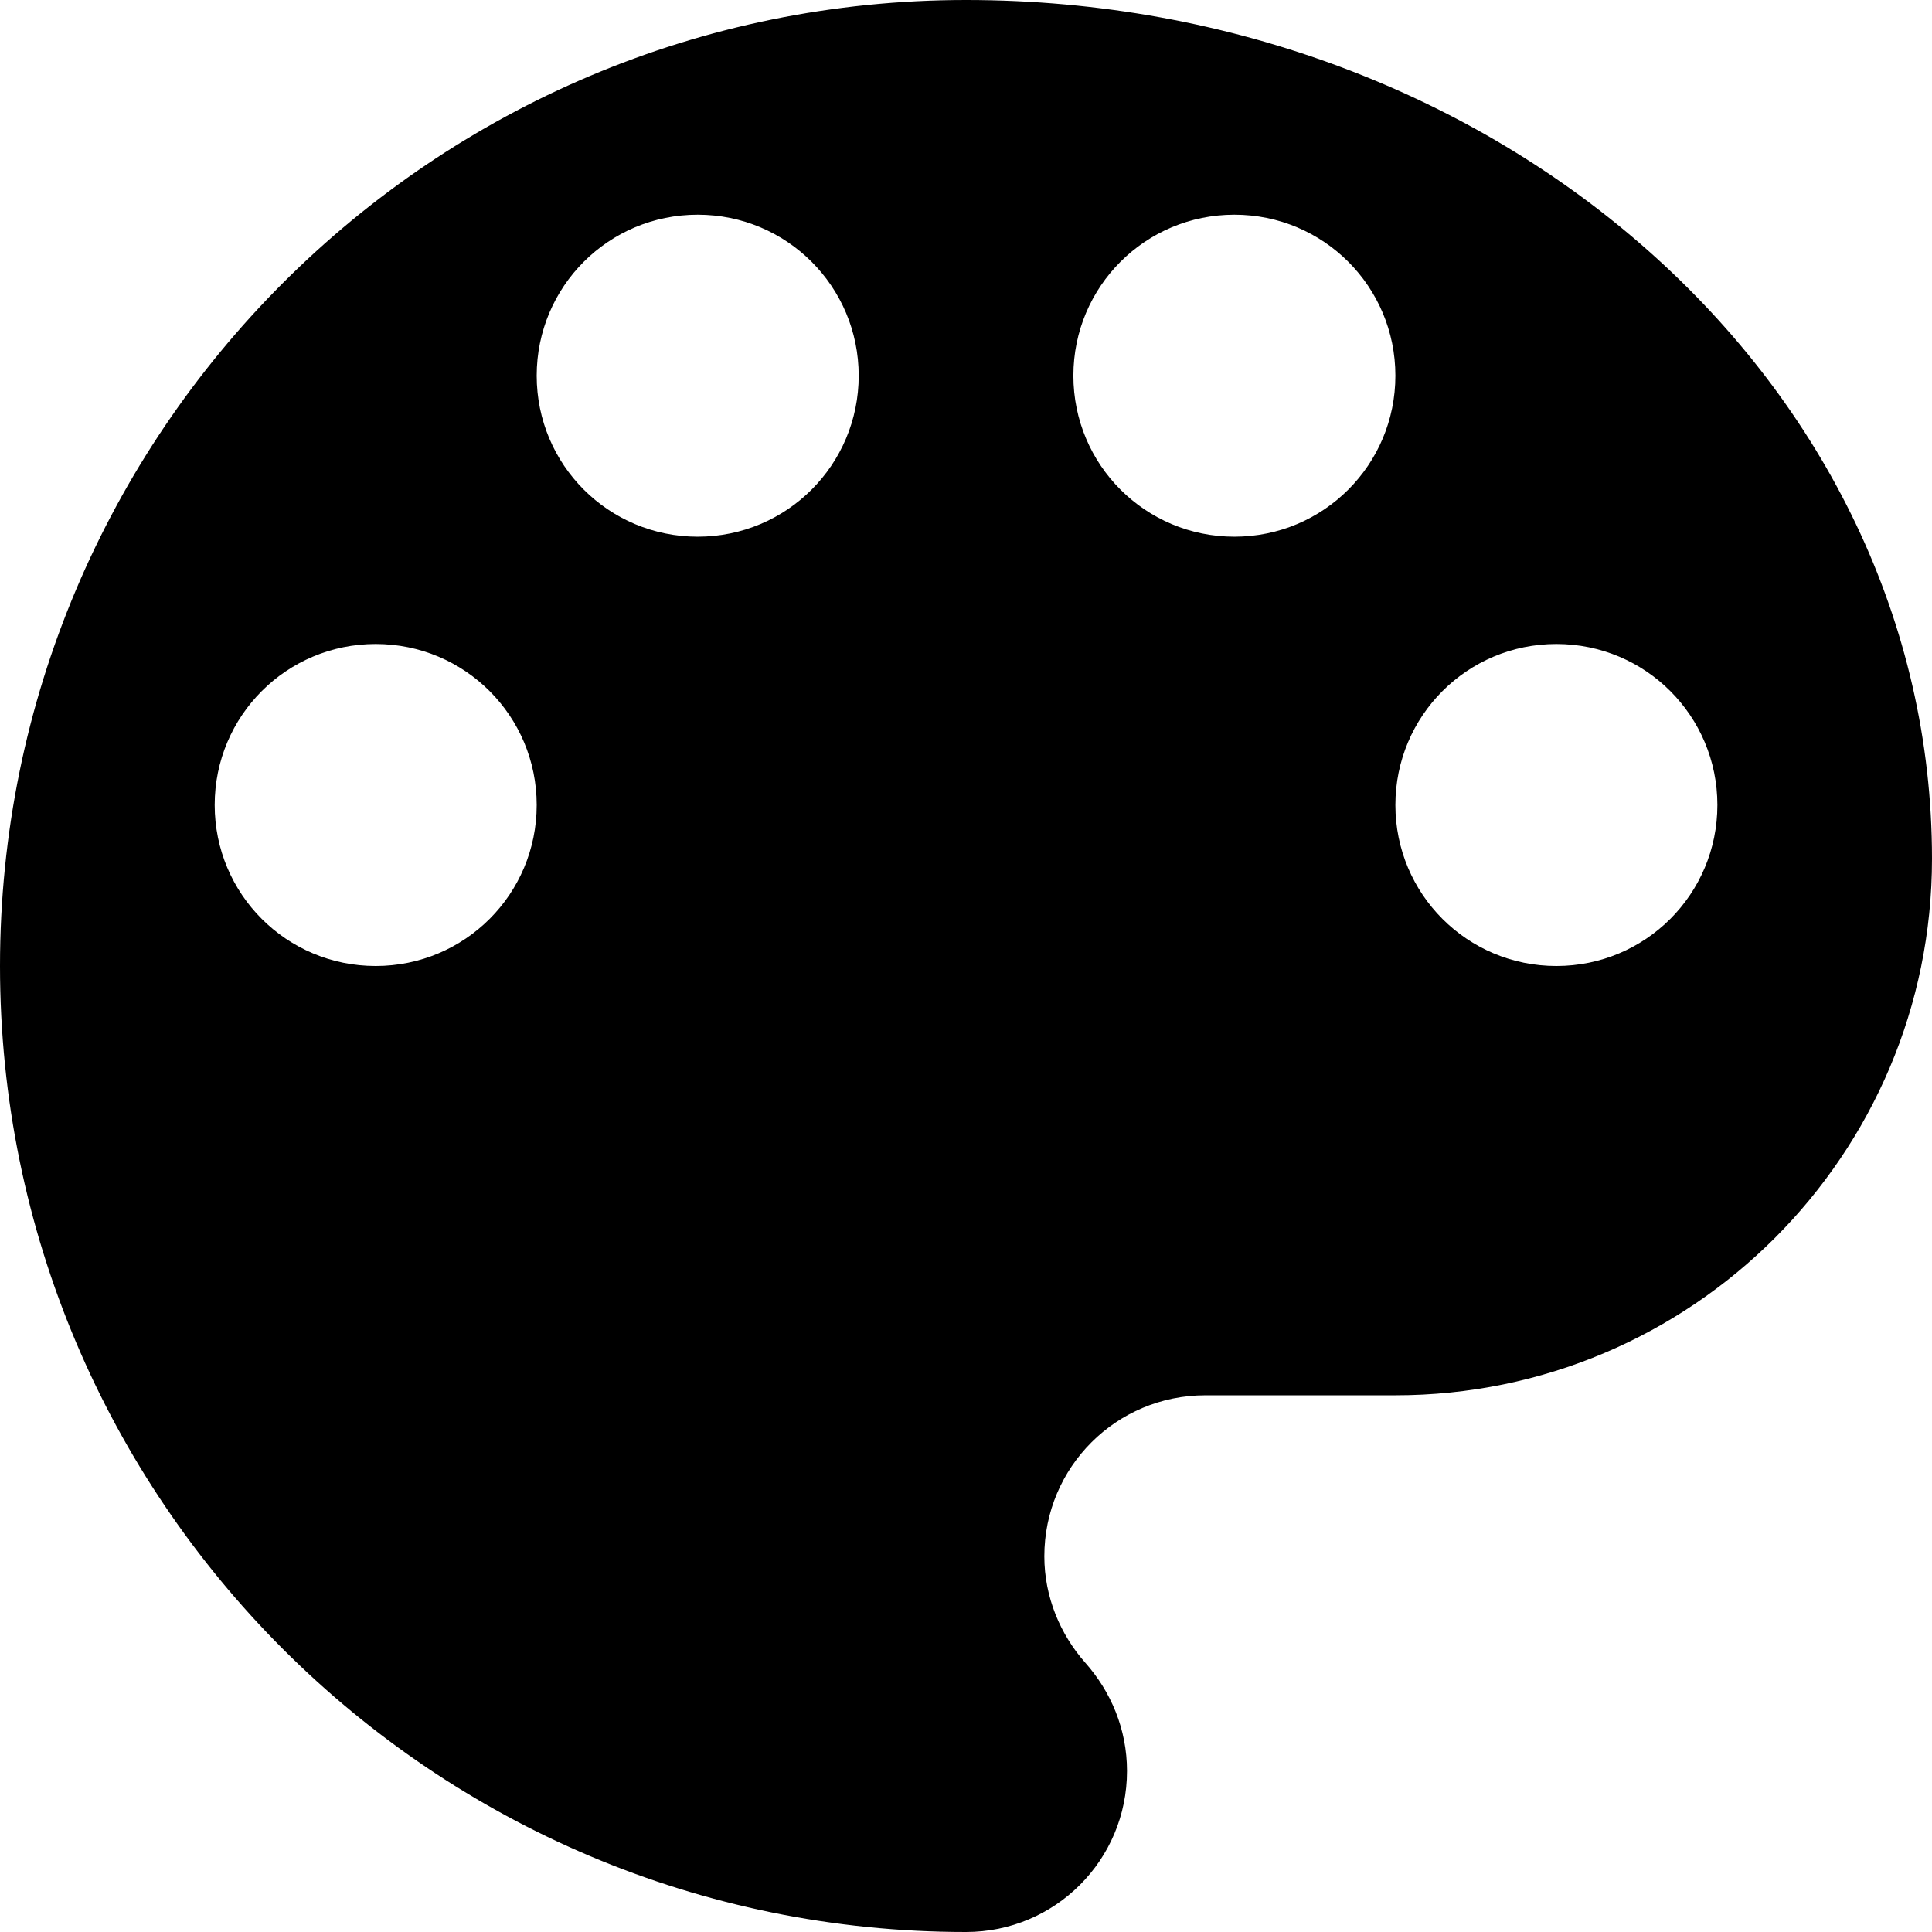
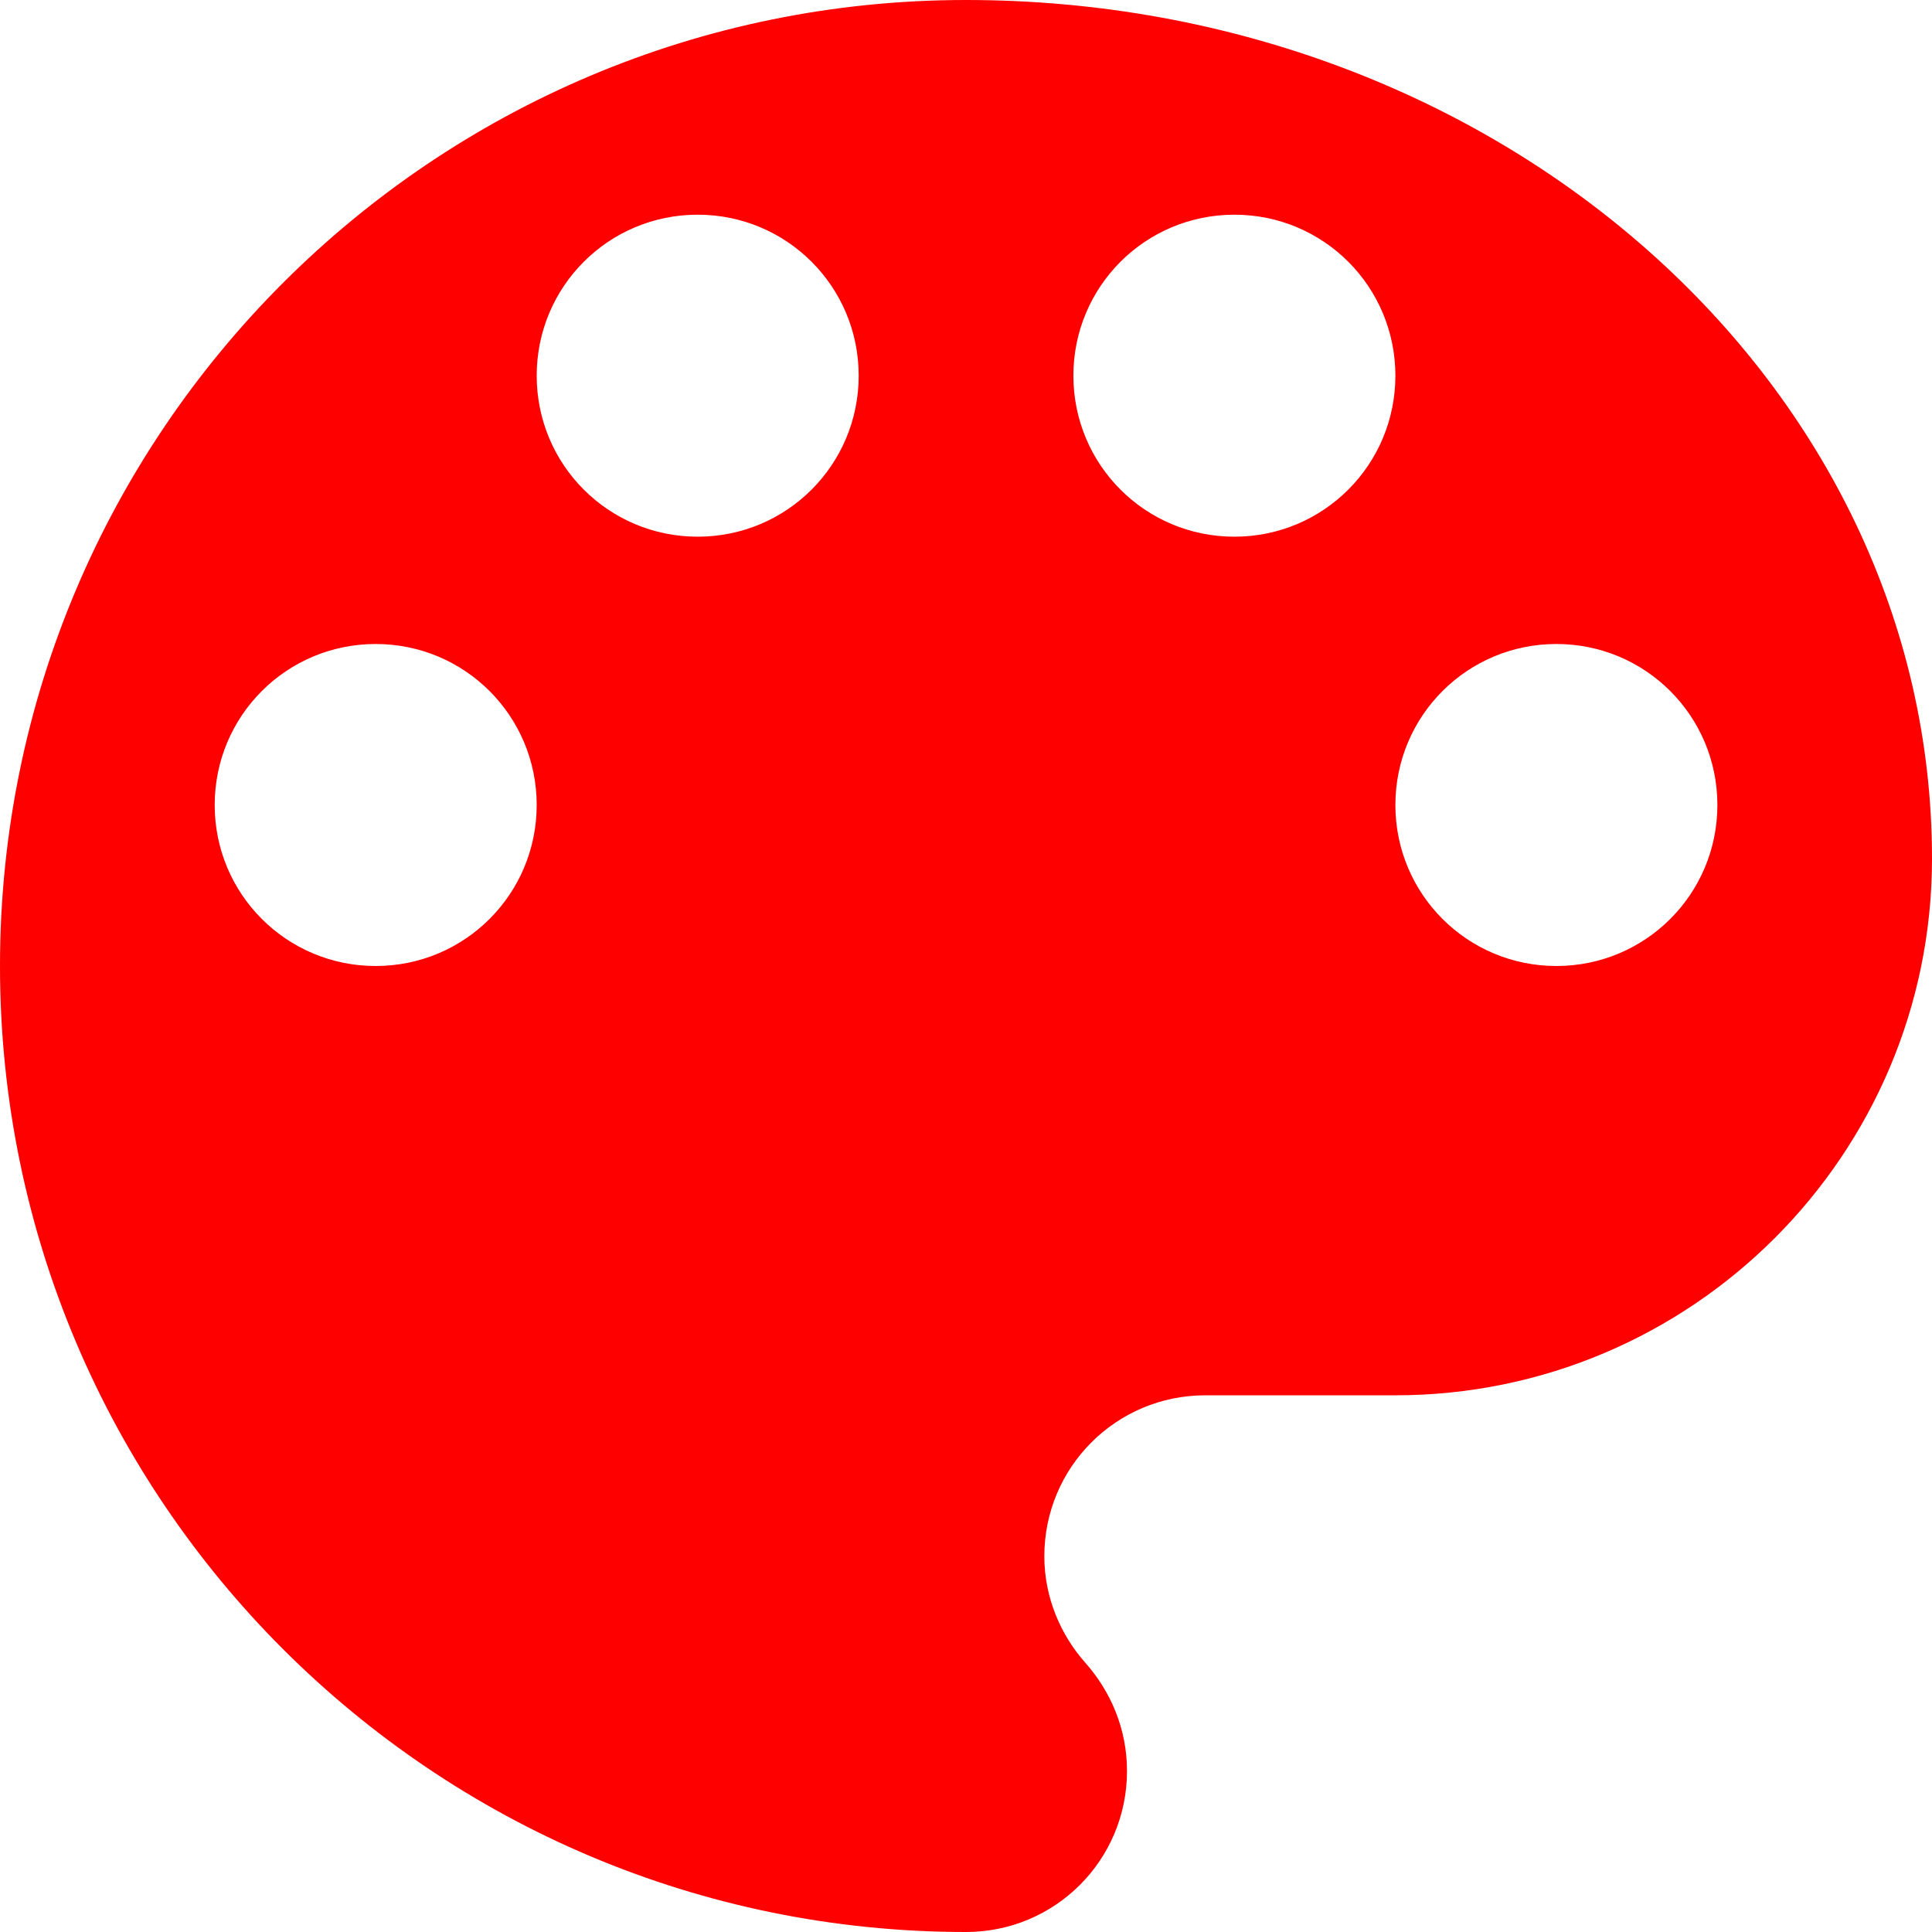
<svg xmlns="http://www.w3.org/2000/svg" width="24" height="24" viewBox="0 0 24 24">
-   <path fill="black" d="M 12,0 C 5.373,0 0,5.373 0,12 c 0,6.627 5.373,12 12,12 1.107,0 2,-0.893 2,-2 0,-0.52 -0.2,-0.987 -0.52,-1.347 -0.307,-0.347 -0.507,-0.813 -0.507,-1.32 0,-1.107 0.893,-2 2,-2 h 2.36 C 21.013,17.333 24,14.347 24,10.667 24,4.773 18.627,0 12,0 Z M 4.667,12 c -1.107,0 -2,-0.893 -2,-2 0,-1.107 0.893,-2 2,-2 1.107,0 2,0.893 2,2 0,1.107 -0.893,2 -2,2 z M 8.667,6.667 c -1.107,0 -2,-0.893 -2,-2 0,-1.107 0.893,-2 2,-2 1.107,0 2,0.893 2,2 0,1.107 -0.893,2 -2,2 z m 6.667,0 c -1.107,0 -2,-0.893 -2,-2 0,-1.107 0.893,-2 2,-2 1.107,0 2,0.893 2,2 0,1.107 -0.893,2 -2,2 z m 4,5.333 c -1.107,0 -2,-0.893 -2,-2 0,-1.107 0.893,-2 2,-2 1.107,0 2,0.893 2,2 0,1.107 -0.893,2 -2,2 z" />
+   <path fill="red" d="M 12,0 C 5.373,0 0,5.373 0,12 c 0,6.627 5.373,12 12,12 1.107,0 2,-0.893 2,-2 0,-0.52 -0.2,-0.987 -0.52,-1.347 -0.307,-0.347 -0.507,-0.813 -0.507,-1.32 0,-1.107 0.893,-2 2,-2 h 2.36 C 21.013,17.333 24,14.347 24,10.667 24,4.773 18.627,0 12,0 Z M 4.667,12 c -1.107,0 -2,-0.893 -2,-2 0,-1.107 0.893,-2 2,-2 1.107,0 2,0.893 2,2 0,1.107 -0.893,2 -2,2 z M 8.667,6.667 c -1.107,0 -2,-0.893 -2,-2 0,-1.107 0.893,-2 2,-2 1.107,0 2,0.893 2,2 0,1.107 -0.893,2 -2,2 z m 6.667,0 c -1.107,0 -2,-0.893 -2,-2 0,-1.107 0.893,-2 2,-2 1.107,0 2,0.893 2,2 0,1.107 -0.893,2 -2,2 z m 4,5.333 c -1.107,0 -2,-0.893 -2,-2 0,-1.107 0.893,-2 2,-2 1.107,0 2,0.893 2,2 0,1.107 -0.893,2 -2,2 z" />
</svg>
